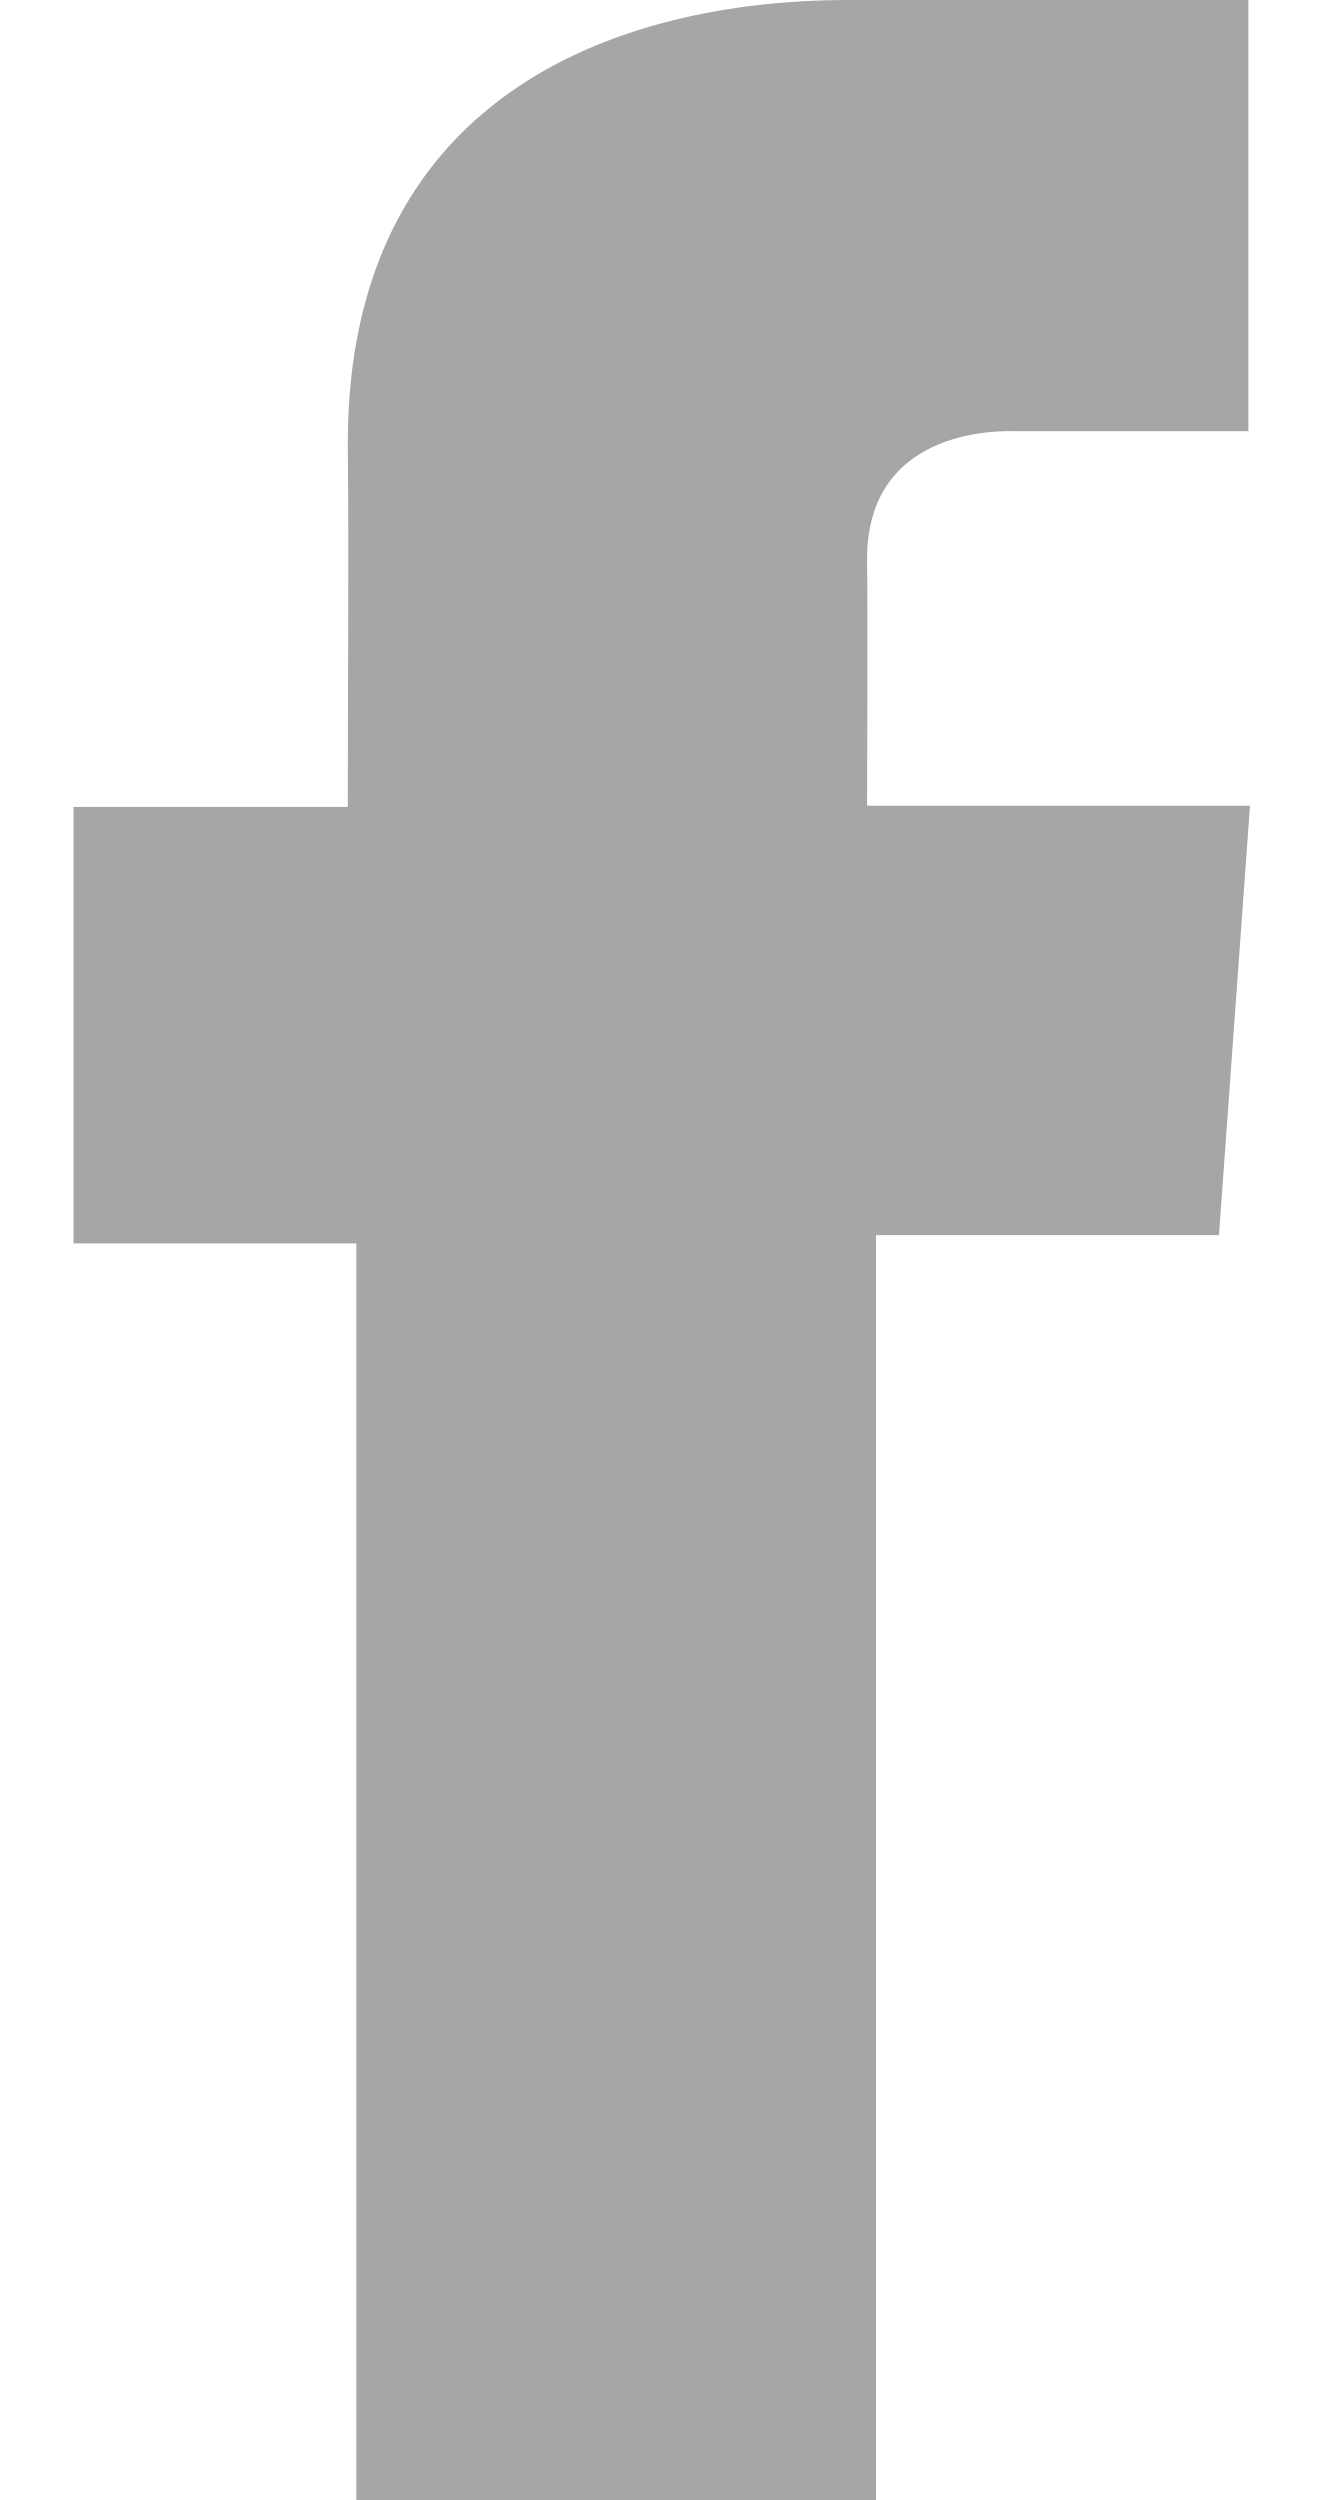
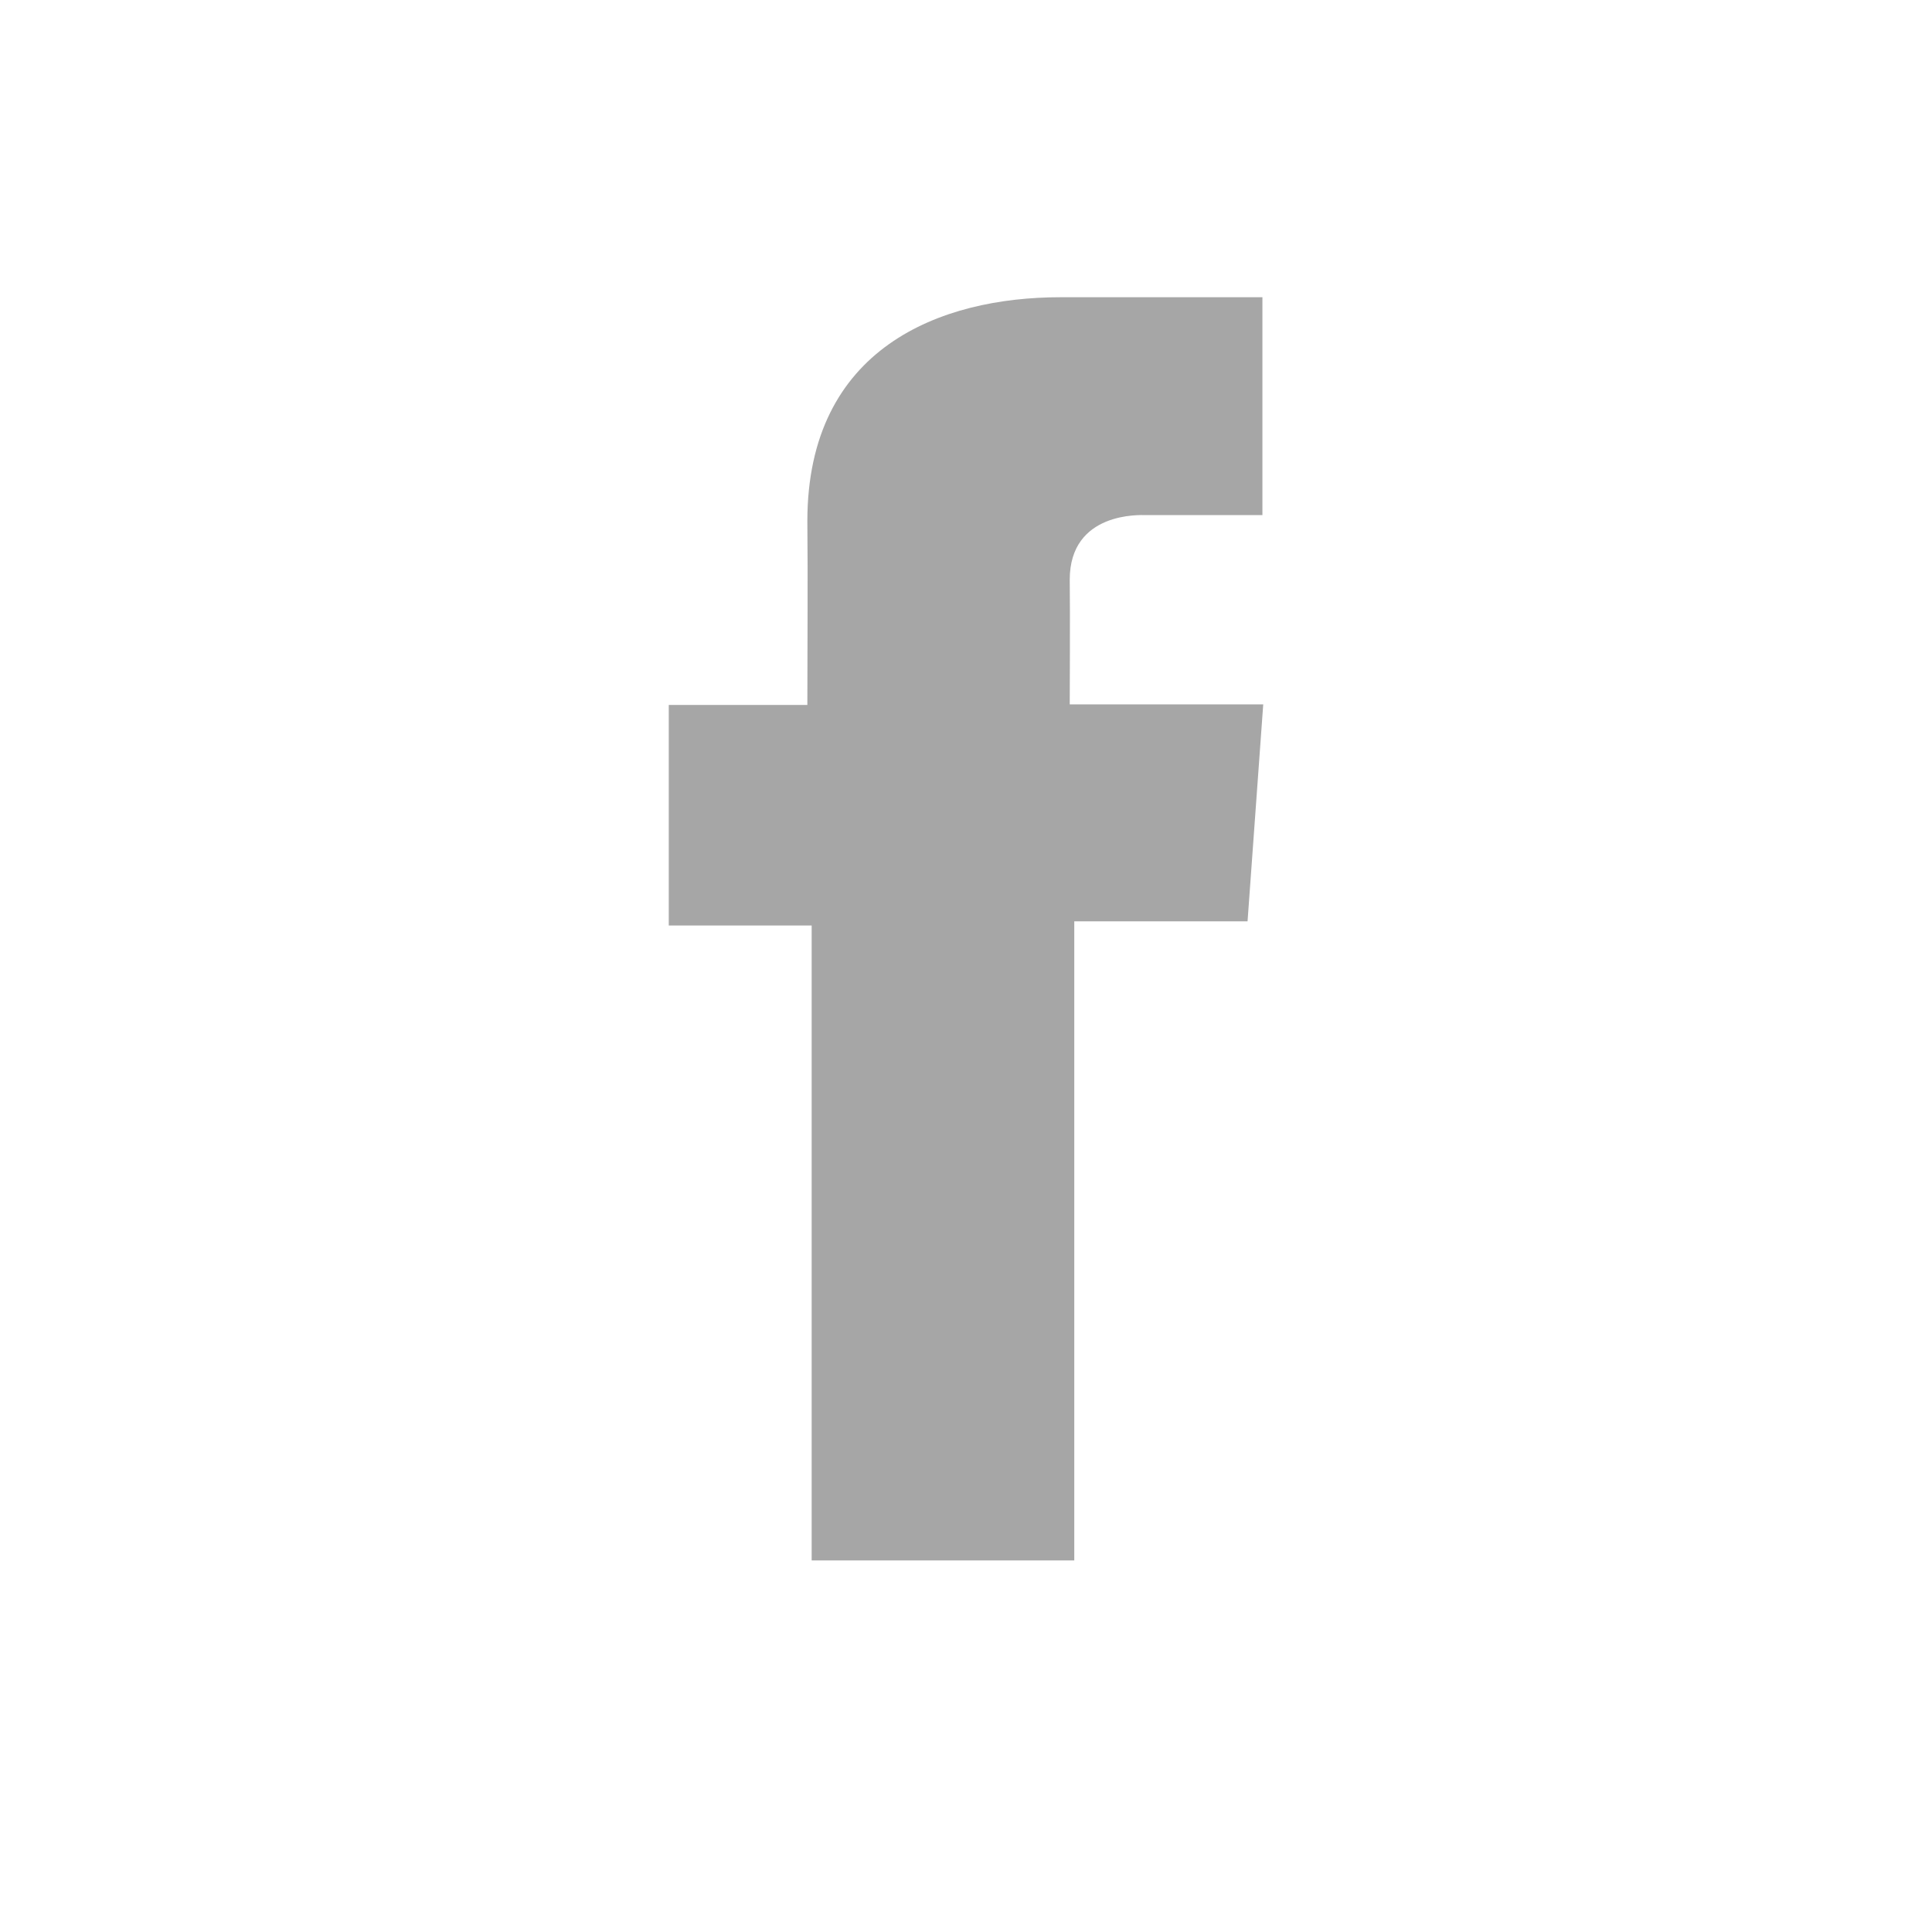
- <svg xmlns="http://www.w3.org/2000/svg" width="9" height="17" viewBox="0 0 9 17" fill="none">
-   <path d="M8.488 0H5.771C4.159 0 2.365 0.678 2.365 3.015C2.373 3.83 2.365 4.609 2.365 5.487H0.5V8.455H2.423V17H5.957V8.399H8.289L8.5 5.479H5.896C5.896 5.479 5.902 4.18 5.896 3.803C5.896 2.879 6.857 2.932 6.915 2.932C7.372 2.932 8.261 2.933 8.489 2.932V0H8.488Z" fill="#A6A6A6" />
+ <svg xmlns="http://www.w3.org/2000/svg" width="26" height="26" viewBox="0 0 26 26" fill="none">
+   <path d="M16.988 4H14.271C12.659 4 10.865 4.678 10.865 7.015C10.873 7.83 10.865 8.609 10.865 9.487H9V12.455H10.923V21H14.457V12.399H16.789L17 9.479H14.396C14.396 9.479 14.402 8.18 14.396 7.803C14.396 6.879 15.357 6.932 15.415 6.932C15.872 6.932 16.761 6.933 16.989 6.932V4H16.988Z" fill="#A6A6A6" />
</svg>
